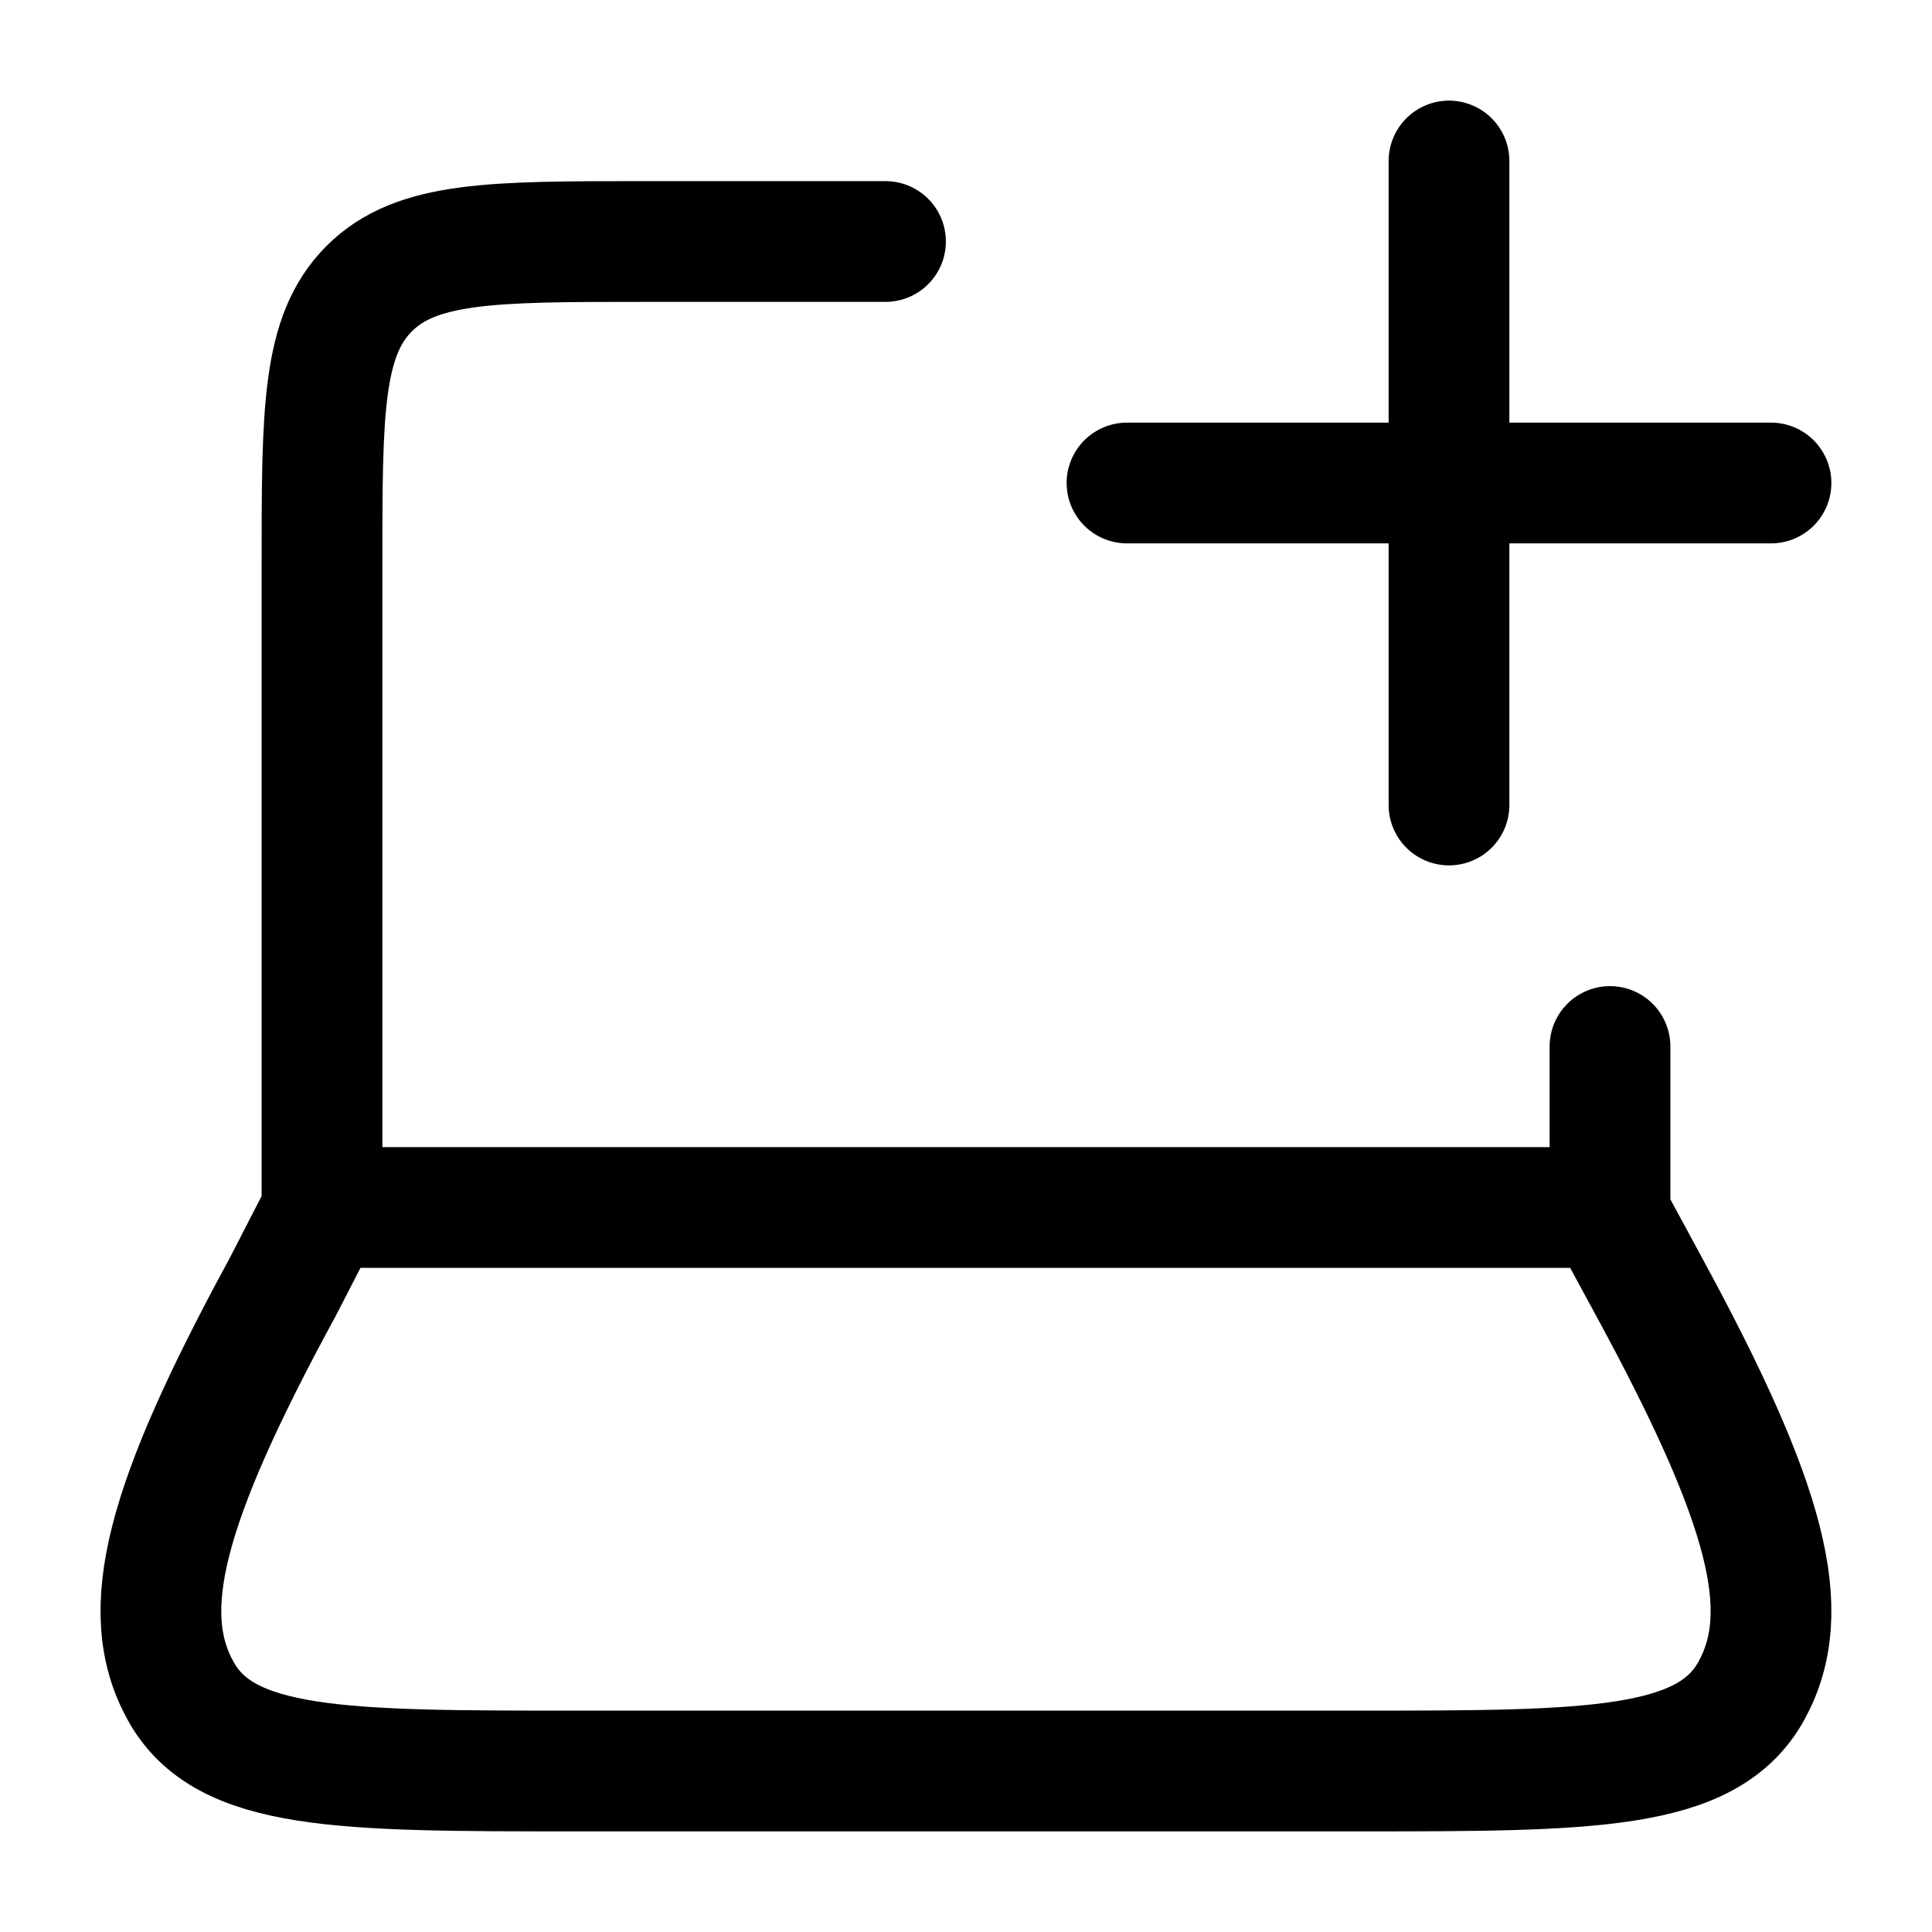
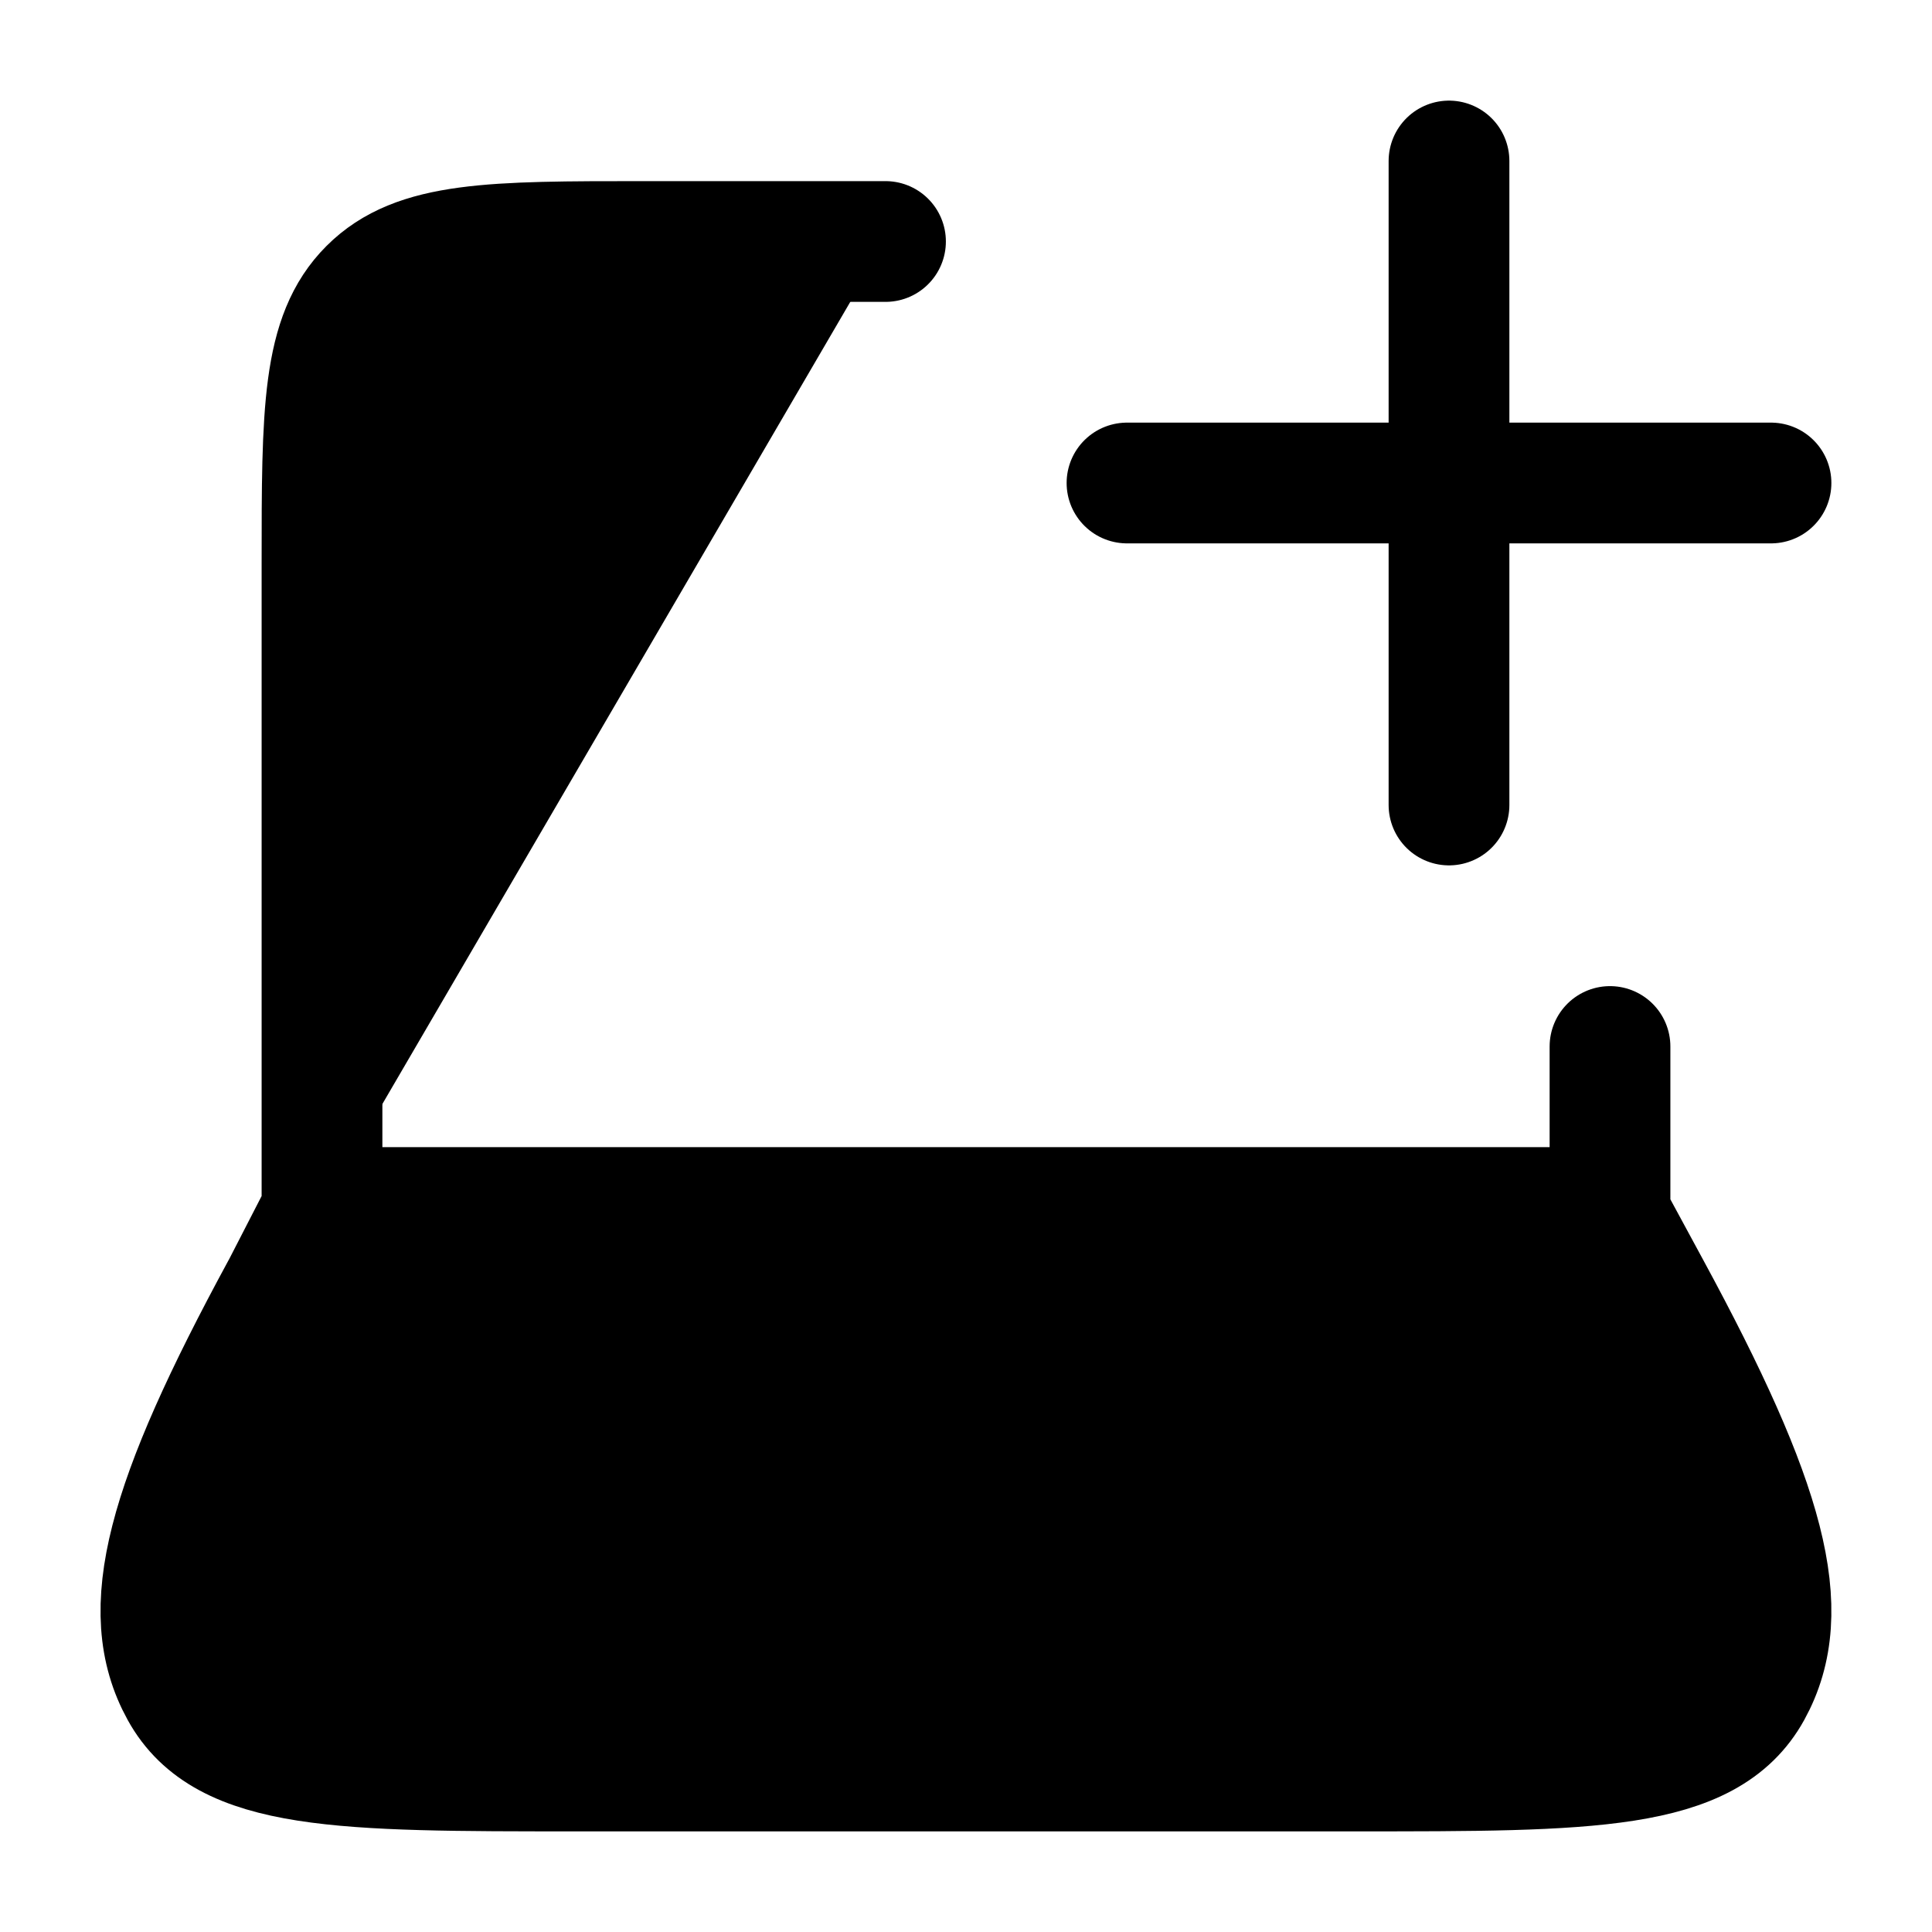
<svg xmlns="http://www.w3.org/2000/svg" viewBox="0 0 24 24">
-   <path fill="none" stroke="currentColor" stroke-linecap="round" stroke-linejoin="round" stroke-width="1.5" d="M14 6h4m0 0h4m-4 0V2m0 4v4m2 5v-2M4 15V7c0-1.886 0-2.828.586-3.414S6.114 3 8 3h3M3.498 16.015L4.02 15h15.932l.55 1.015c1.443 2.662 1.803 3.993 1.254 4.989s-2.002.996-4.91.996H7.154c-2.909 0-4.363 0-4.911-.996c-.549-.996-.19-2.327 1.254-4.989" color="currentColor" />
+   <path fill="currentColor" stroke="currentColor" stroke-linecap="round" stroke-linejoin="round" stroke-width="1.5" d="M14 6h4m0 0h4m-4 0V2m0 4v4m2 5v-2M4 15V7c0-1.886 0-2.828.586-3.414S6.114 3 8 3h3M3.498 16.015L4.02 15h15.932l.55 1.015c1.443 2.662 1.803 3.993 1.254 4.989s-2.002.996-4.91.996H7.154c-2.909 0-4.363 0-4.911-.996c-.549-.996-.19-2.327 1.254-4.989" color="currentColor" />
</svg>
